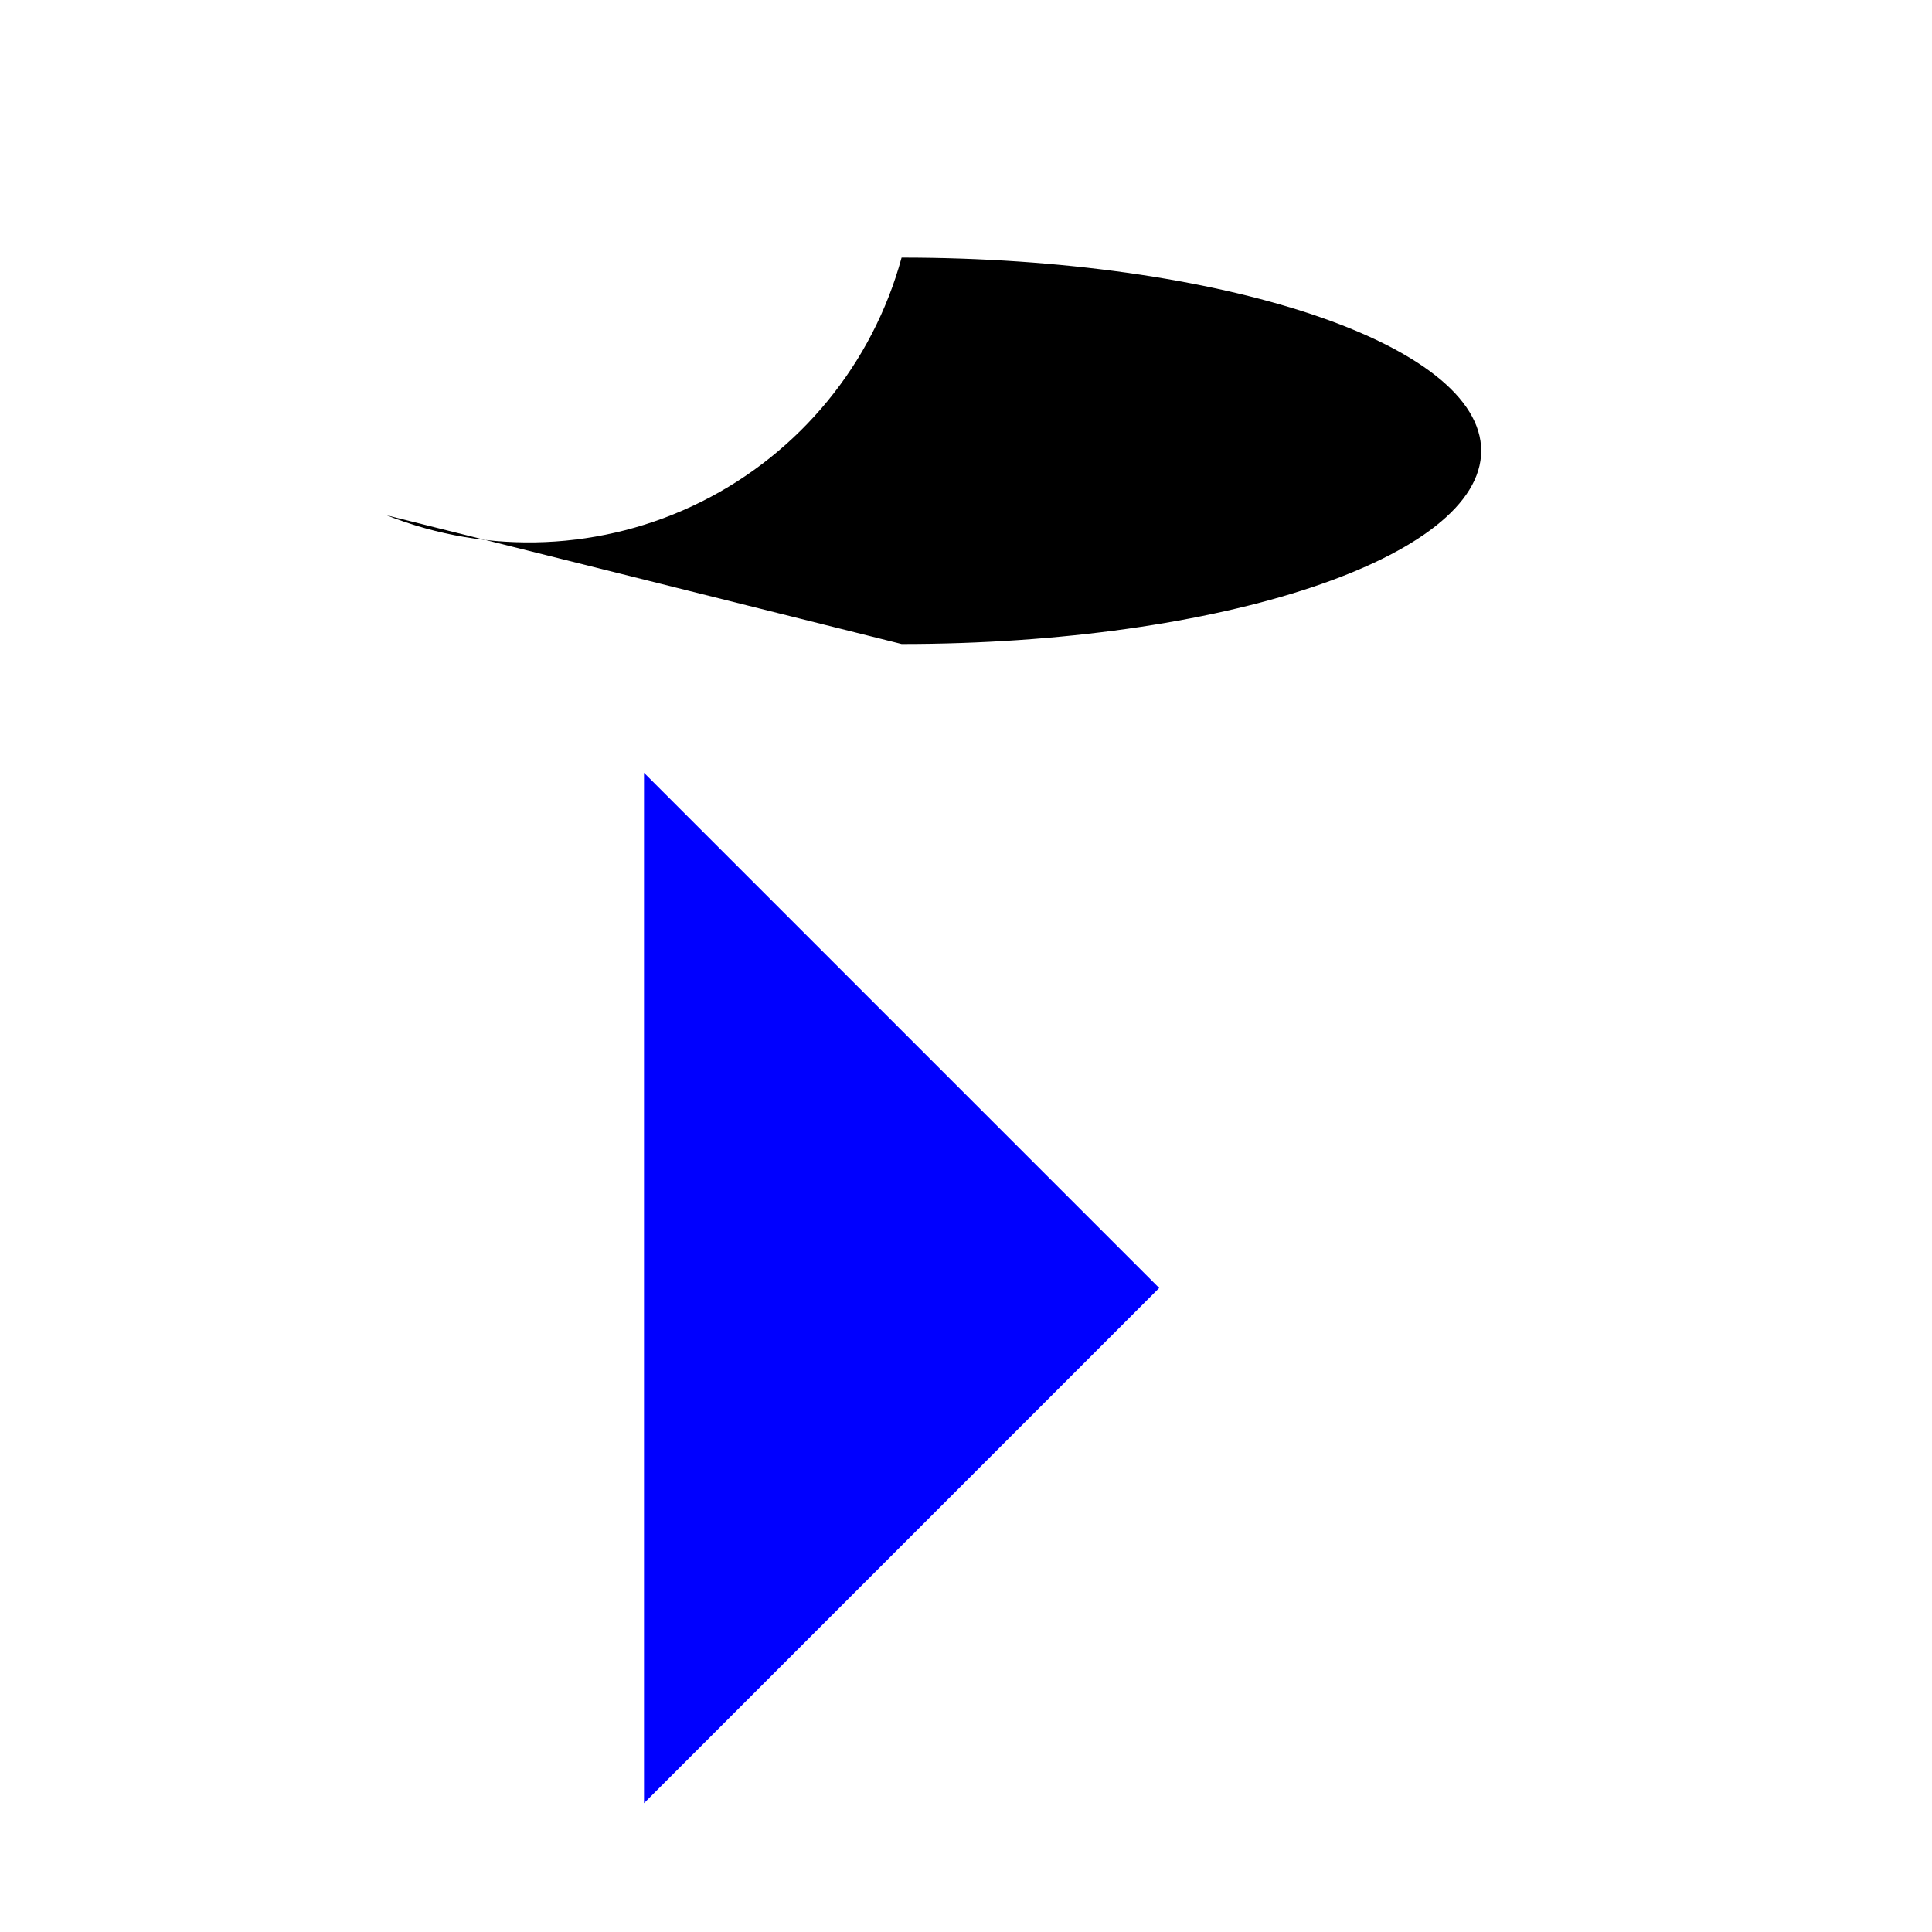
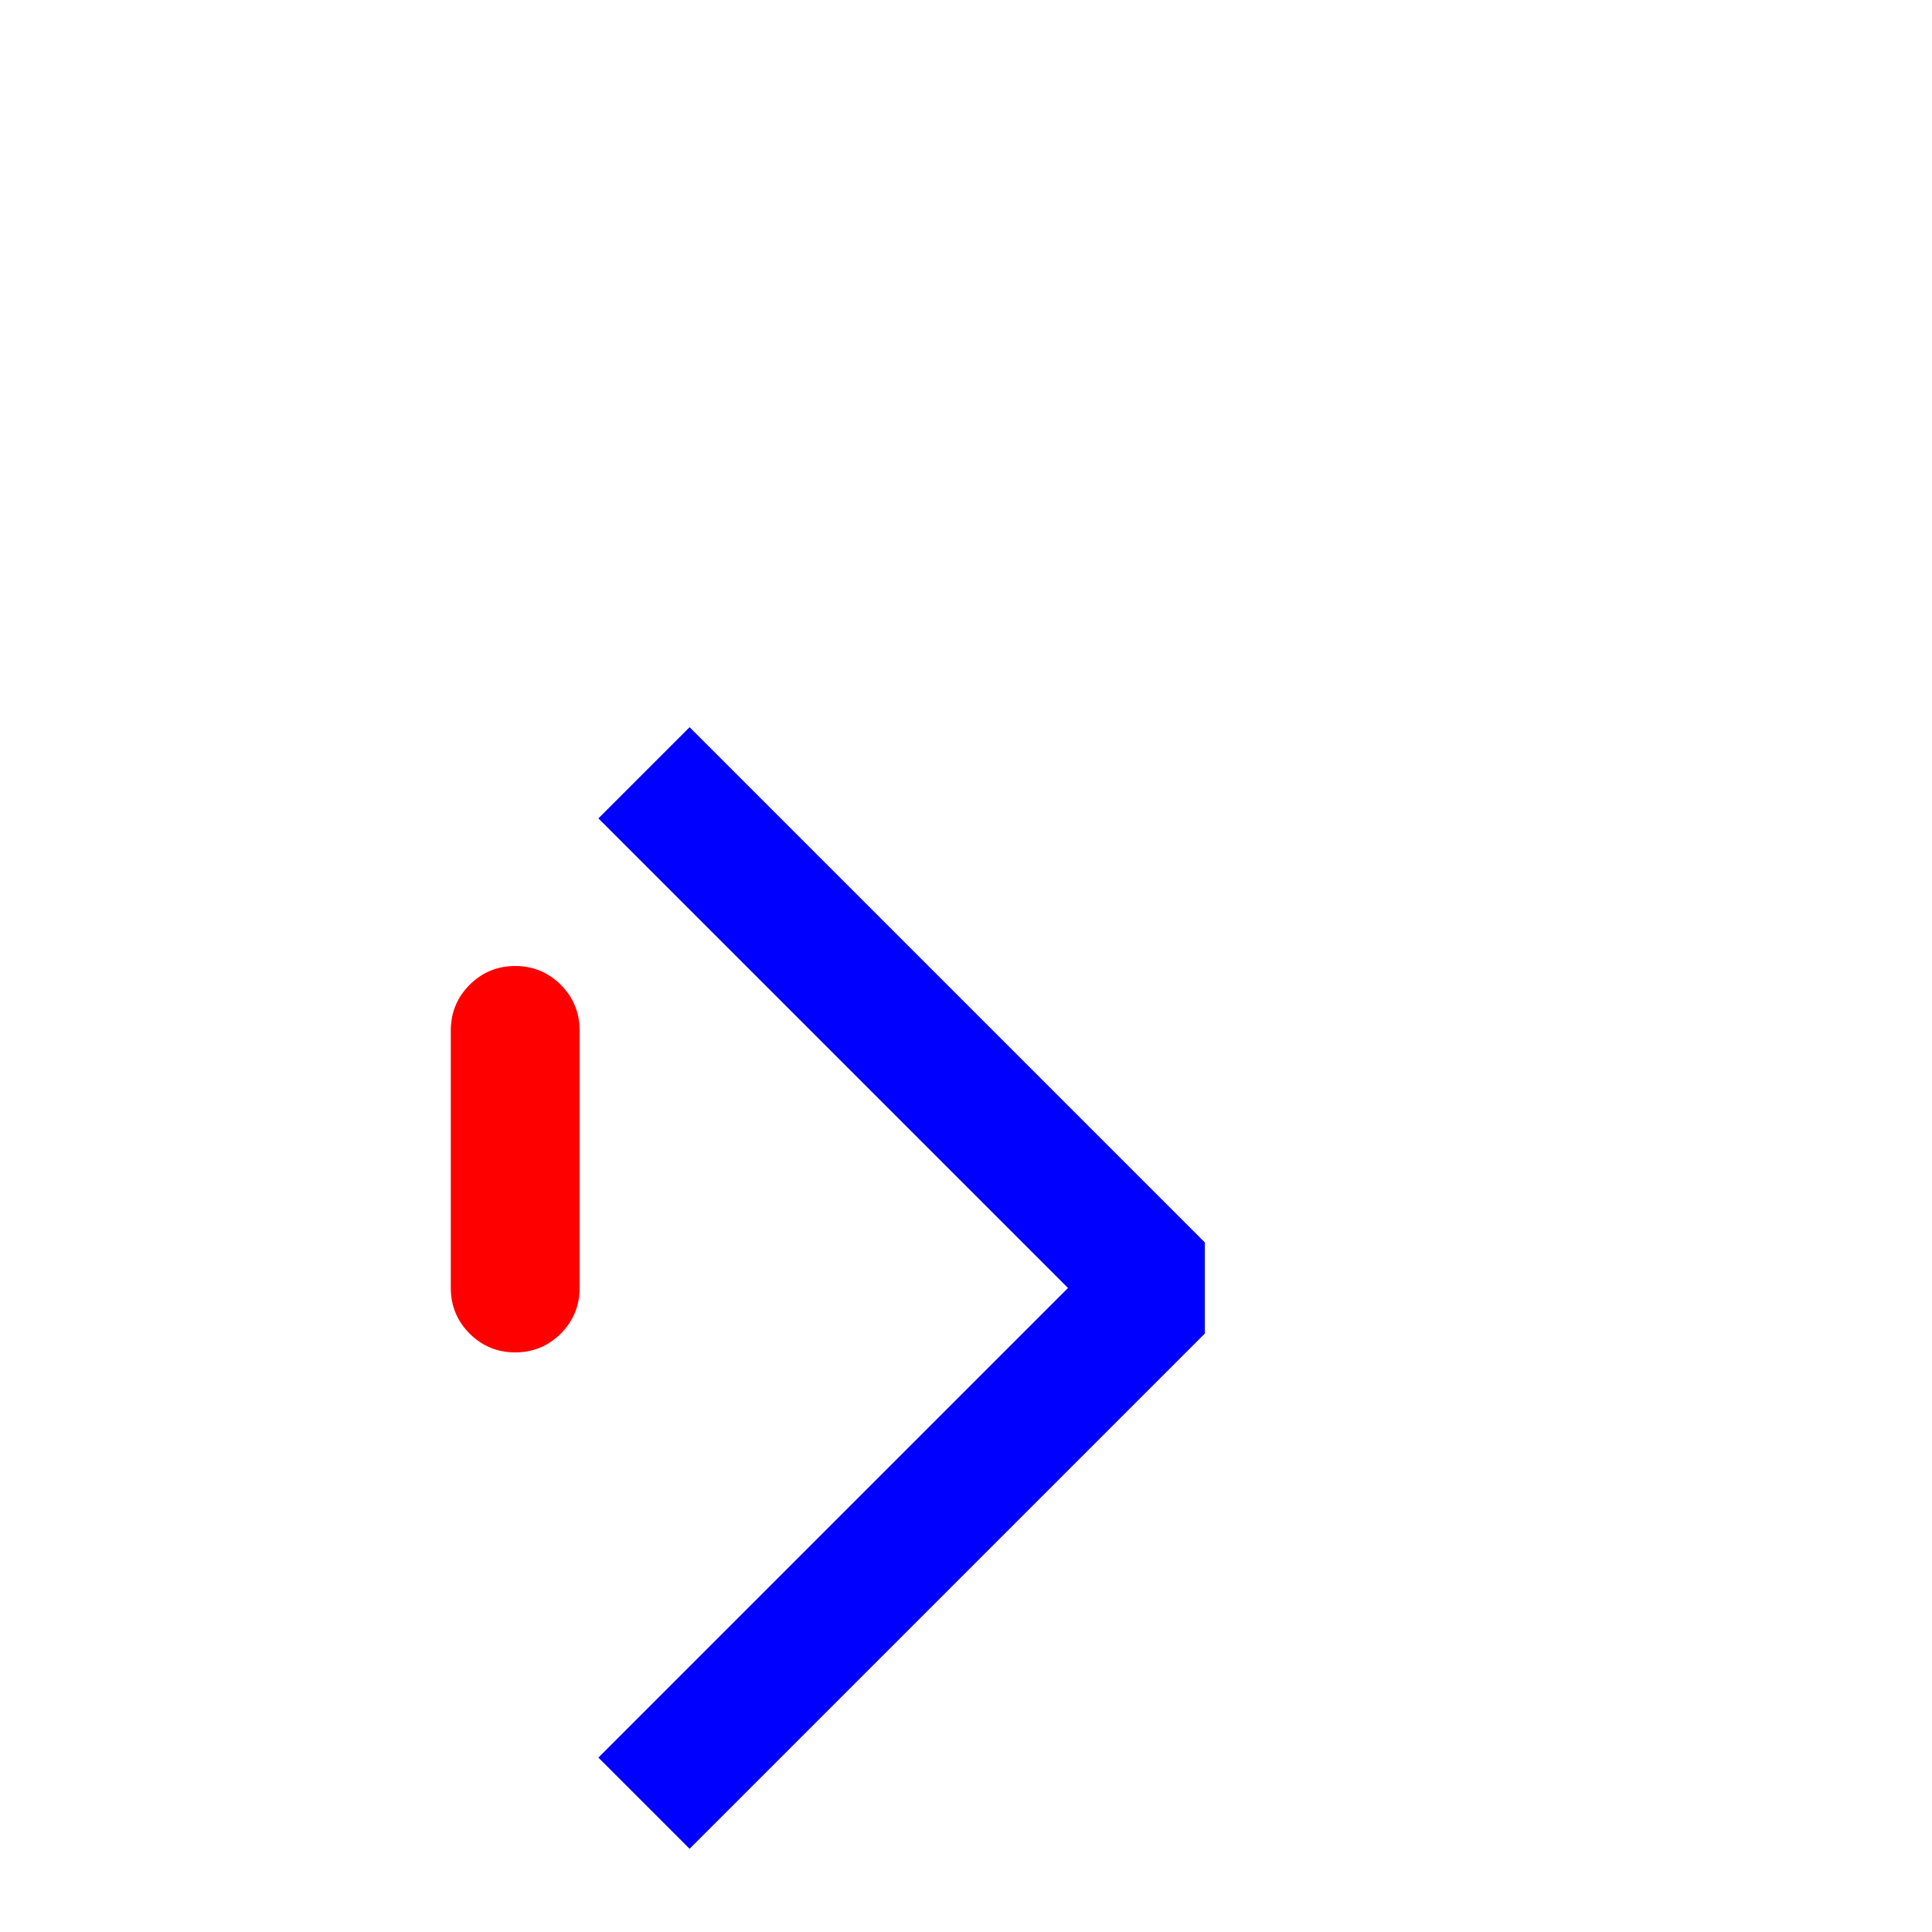
<svg xmlns="http://www.w3.org/2000/svg" width="512" height="512" viewBox="0 0 15 15">
-     TODO what should after look like
-     <path fill="none" d="M7,5 a3,1 0,0,0 0,-3 a3,3 0 0 1 -4,2" />
-   <path d="M7,5 a3,1 0,0,0 0,-3 a3,3 0 0 1 -4,2" fill="black" />
+   <path fill="none" d="M4,8 4,10" />
+   <path fill="red" d="M4.5,8 L4.5,10 Q4.5,10.207 4.354,10.354 Q4.207,10.5 4,10.5 Q3.793,10.5 3.646,10.354 Q3.5,10.207 3.5,10 L3.5,8 Q3.5,7.793 3.646,7.646 Q3.793,7.5 4,7.5 Q4.207,7.5 4.354,7.646 Q4.5,7.793 4.5,8 Z" />
  <path fill="none" d="m5,6 4,4 -4,4" />
-   <path d="m5,6 4,4 -4,4" fill="blue" />
+   <path fill="blue" d="M5.354,5.646 L9.354,9.646 L9.354,10.354 L5.354,14.354 L4.646,13.646 L8.646,9.646 L9,10 L8.646,10.354 L4.646,6.354 L5.354,5.646 Z" />
</svg>
